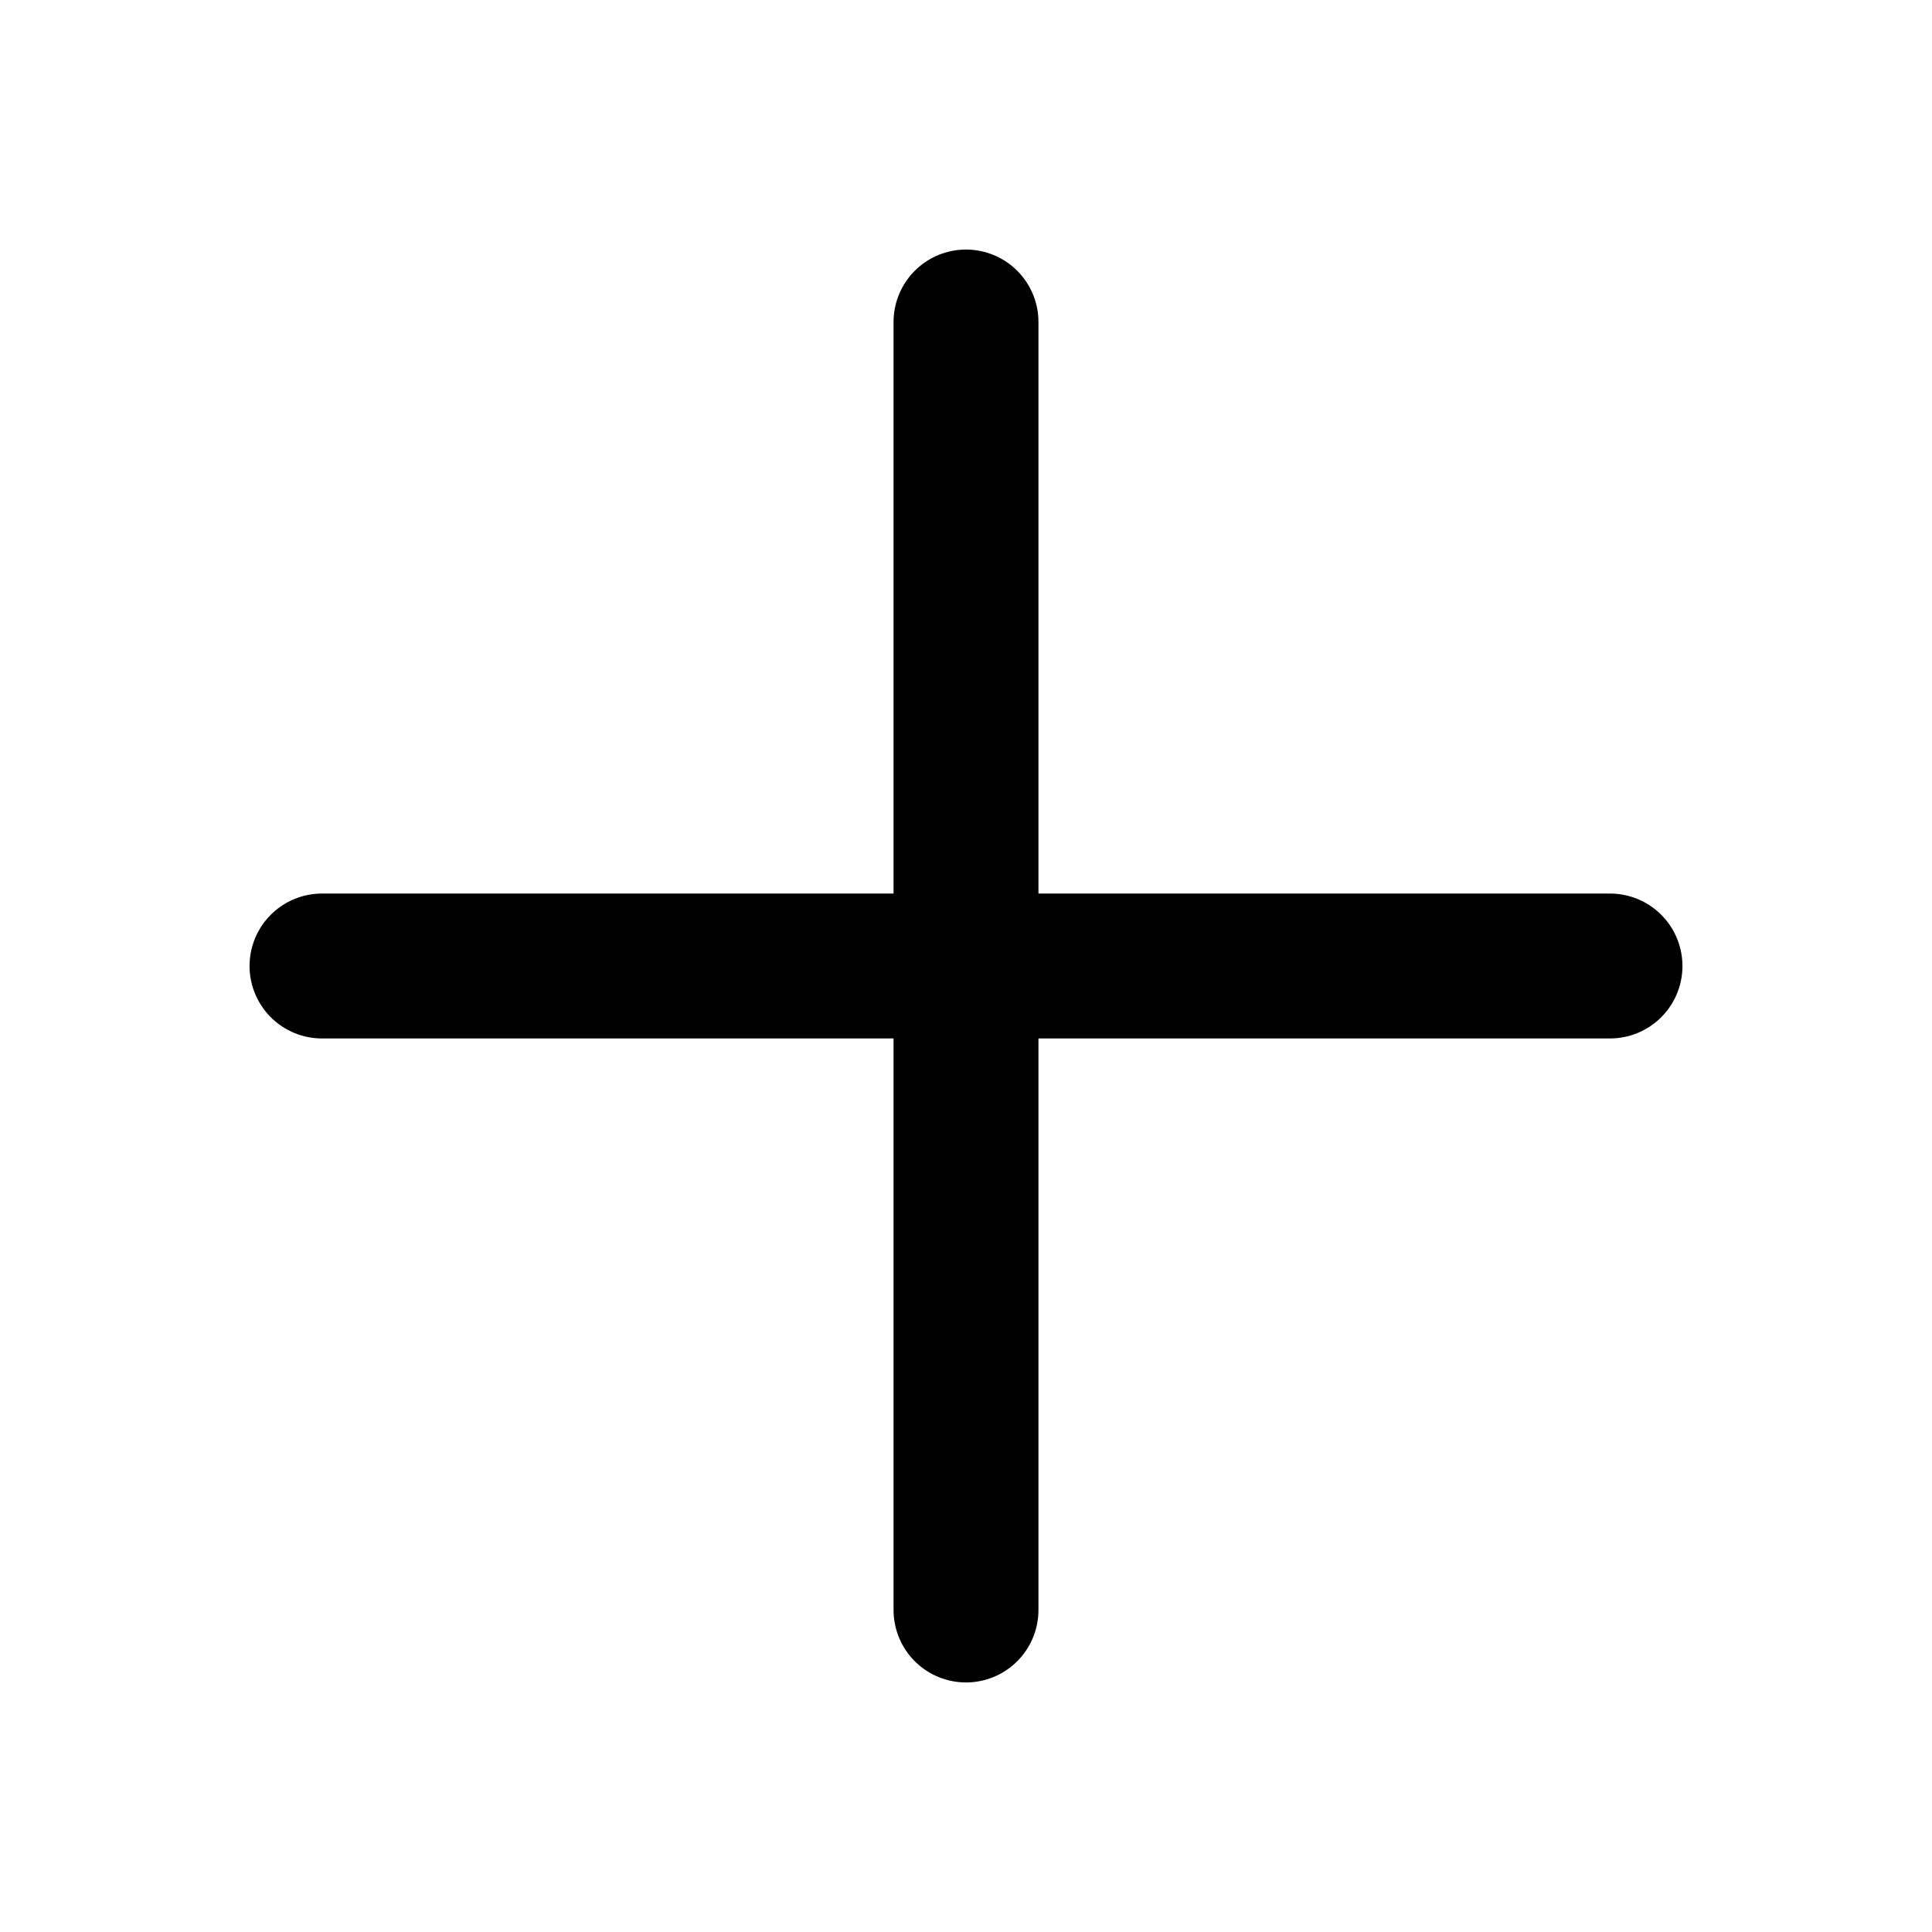
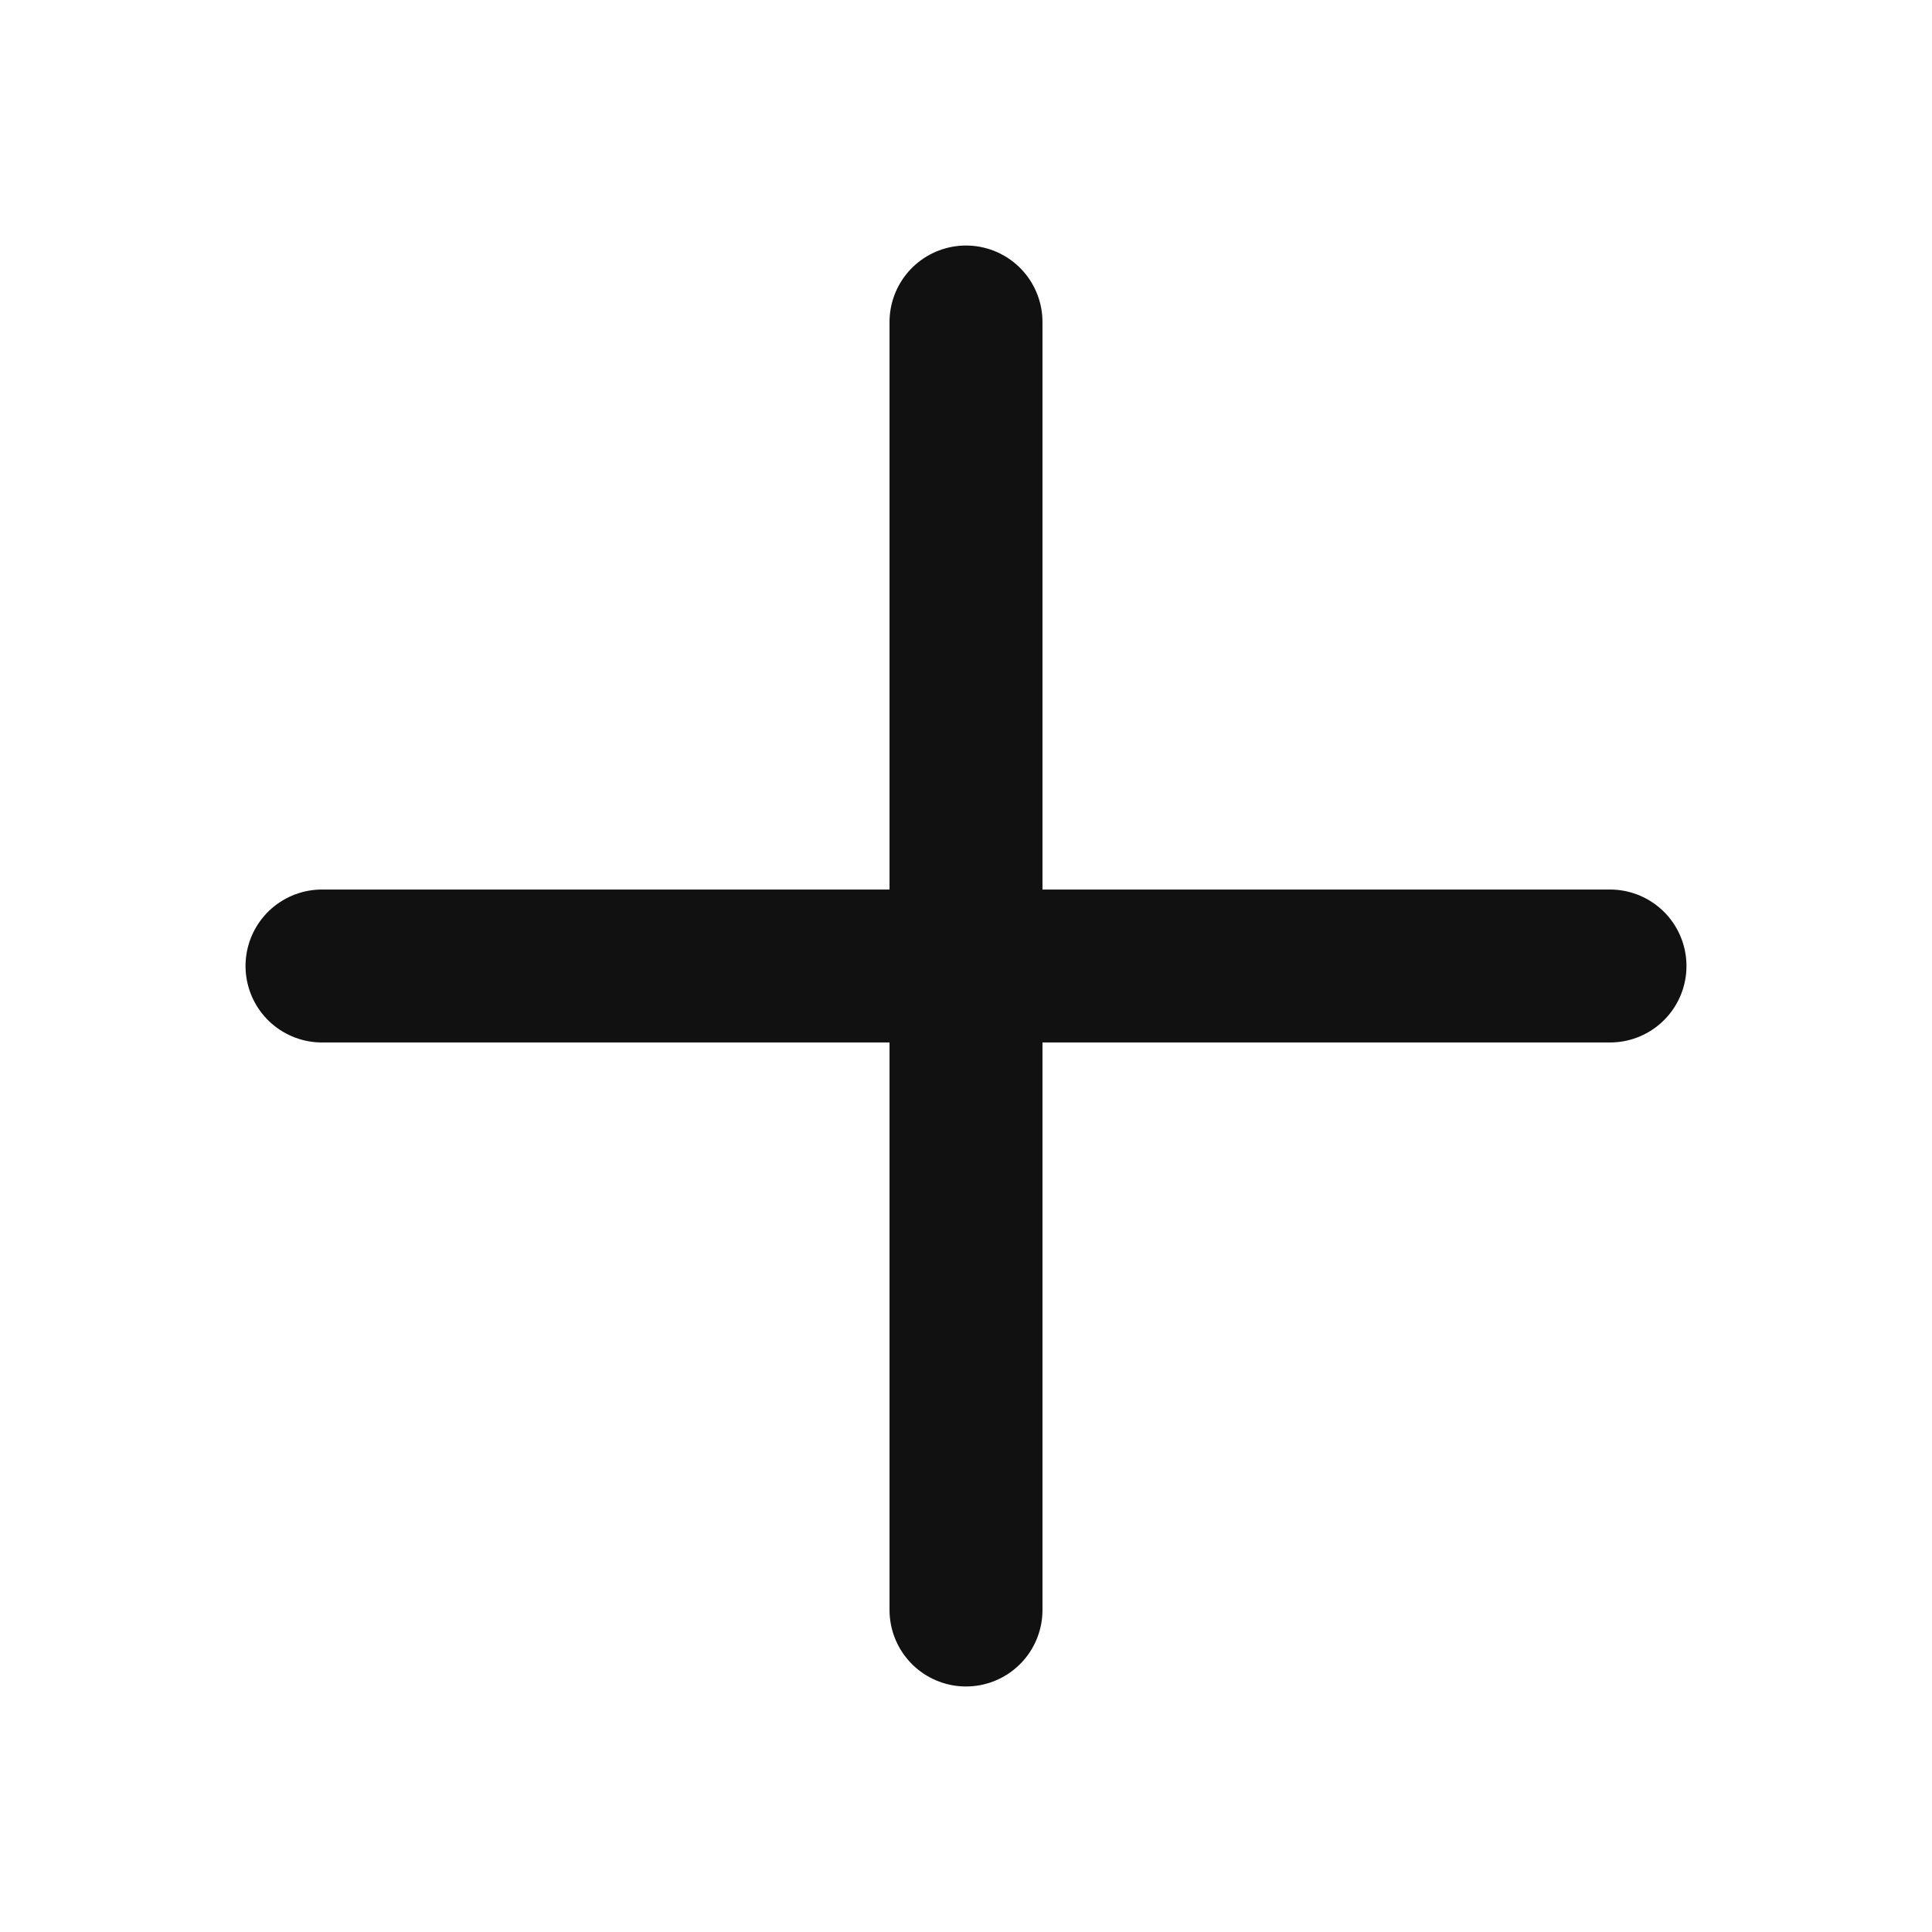
- <svg xmlns="http://www.w3.org/2000/svg" width="24" height="24" viewBox="0 0 24 24" fill="none" stroke="#000" stroke-width="1.8" stroke-linecap="round" stroke-linejoin="round">
+ <svg xmlns="http://www.w3.org/2000/svg" width="24" height="24" viewBox="0 0 24 24" fill="none" stroke="#111111" stroke-width="1.9" stroke-linecap="round" stroke-linejoin="round" shape-rendering="geometricPrecision">
  <path d="M12 4v16M4 12h16" />
</svg>
